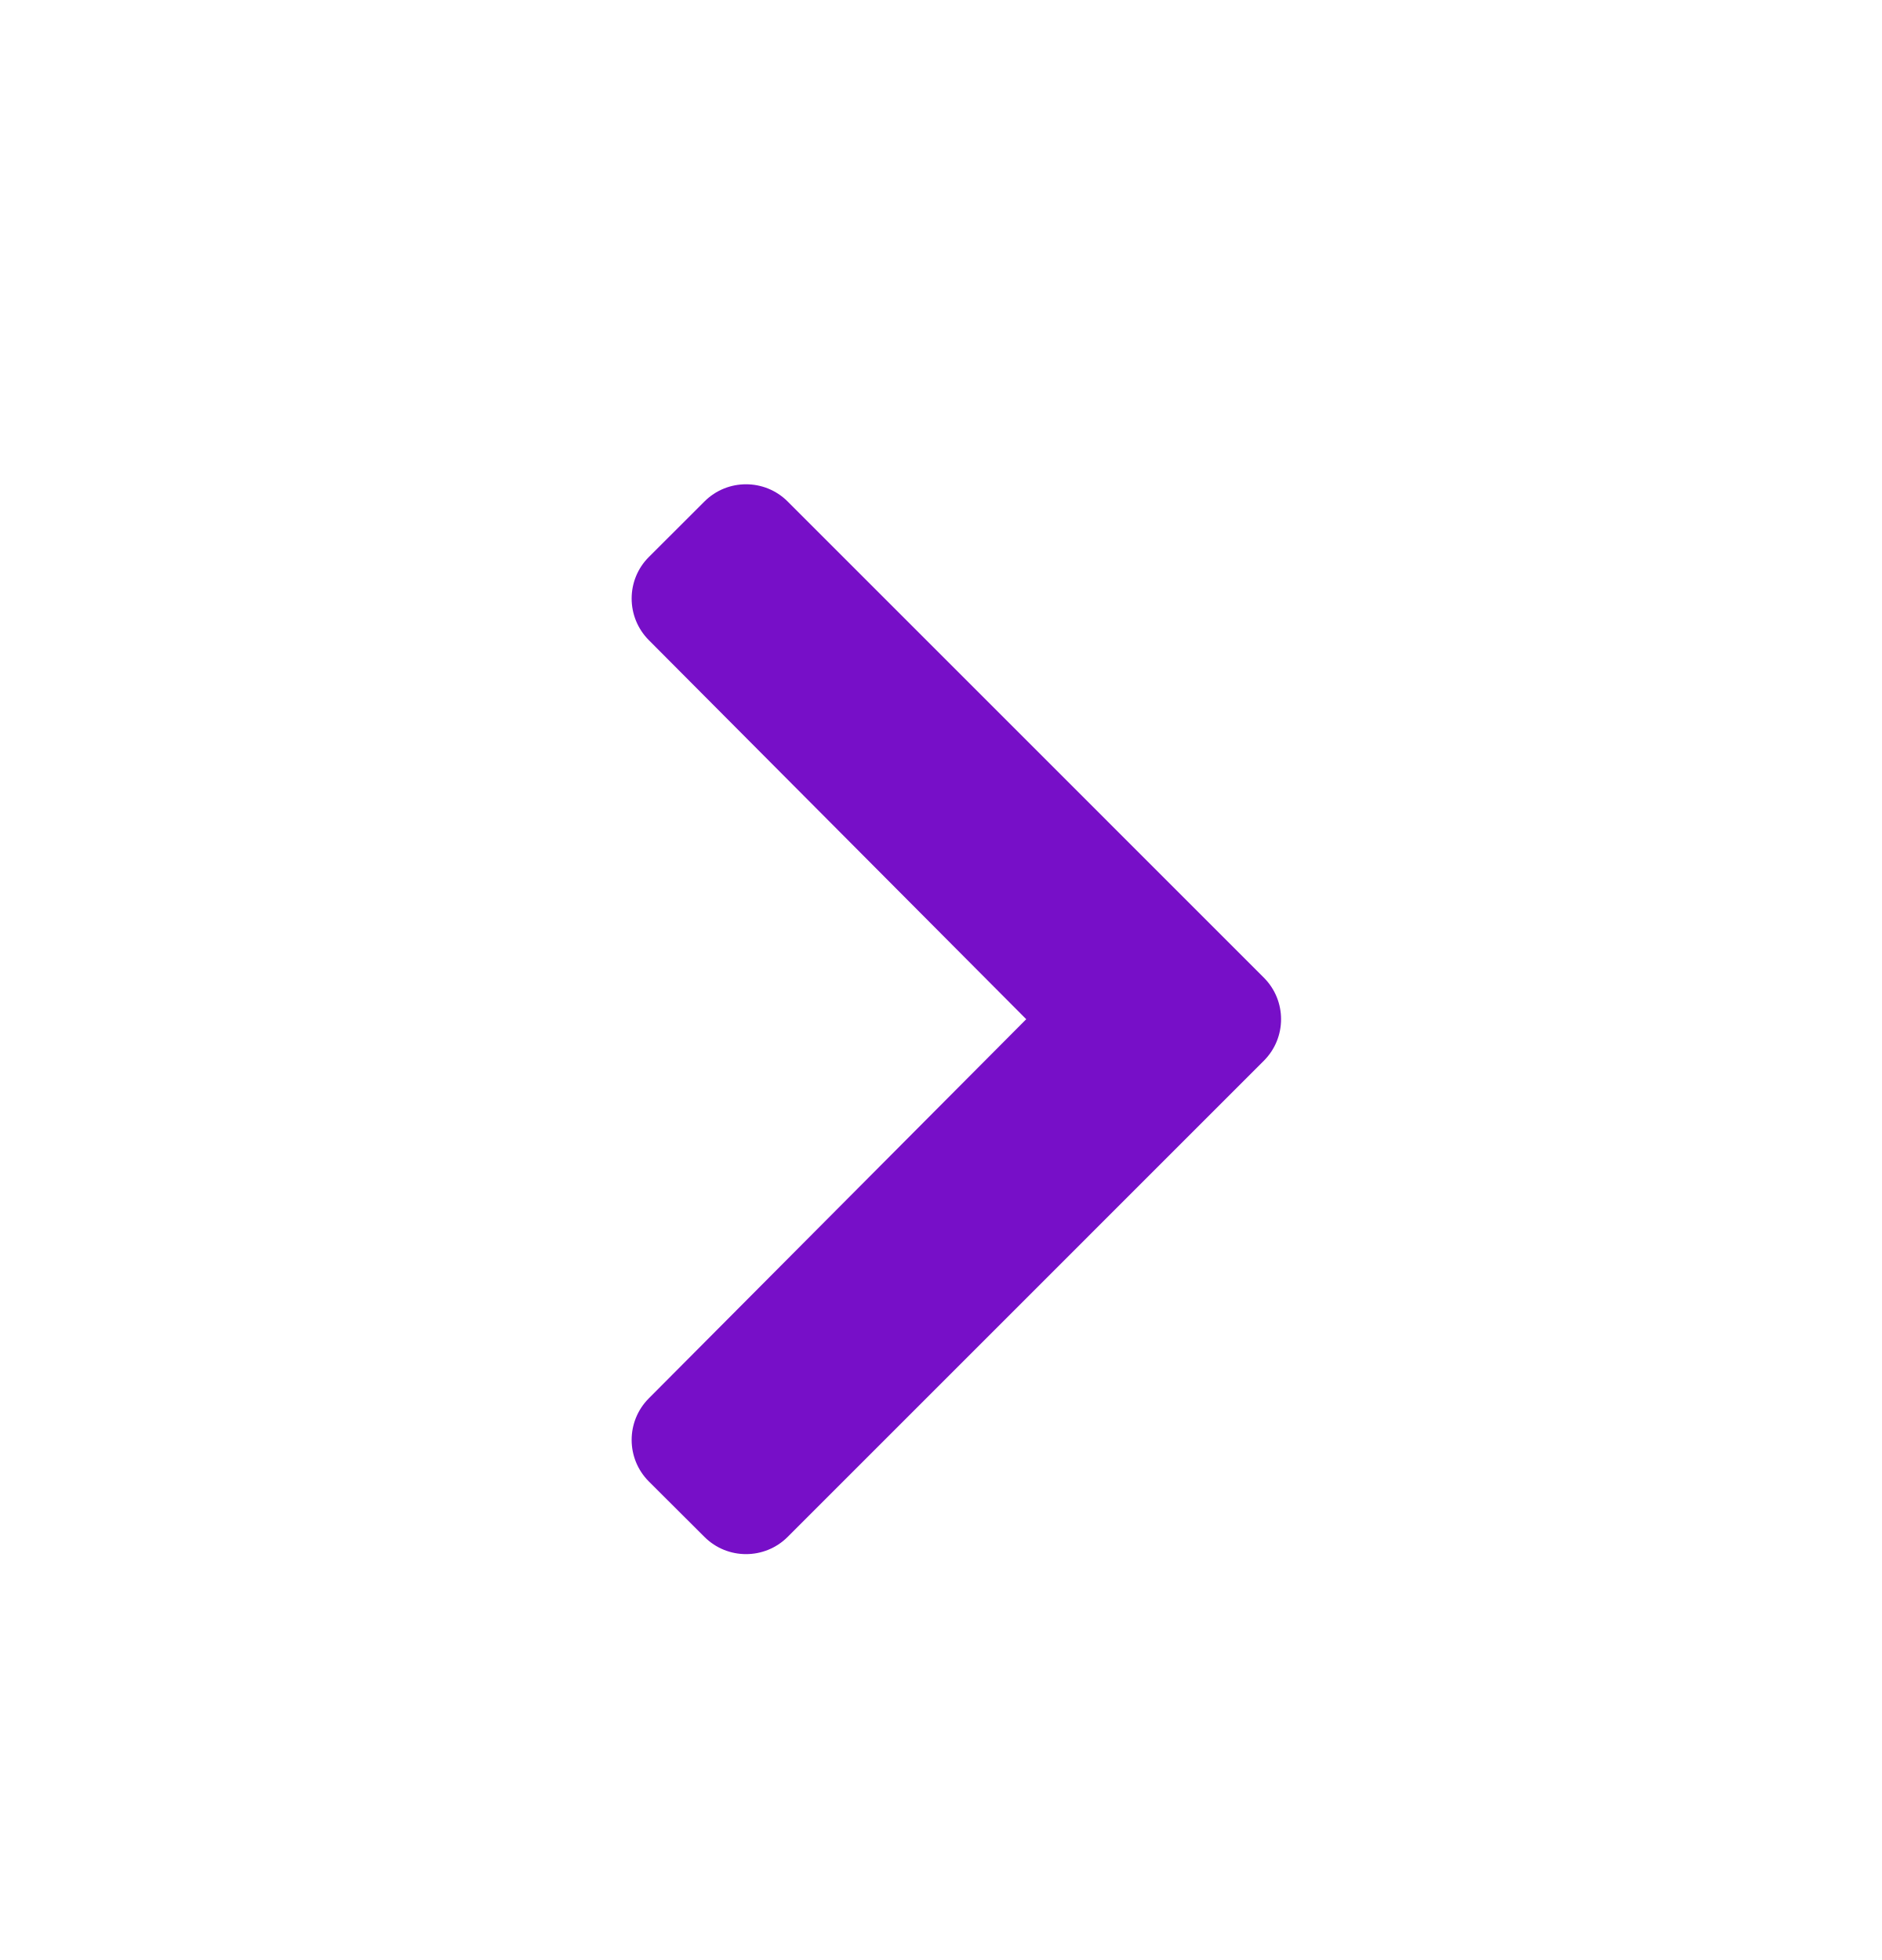
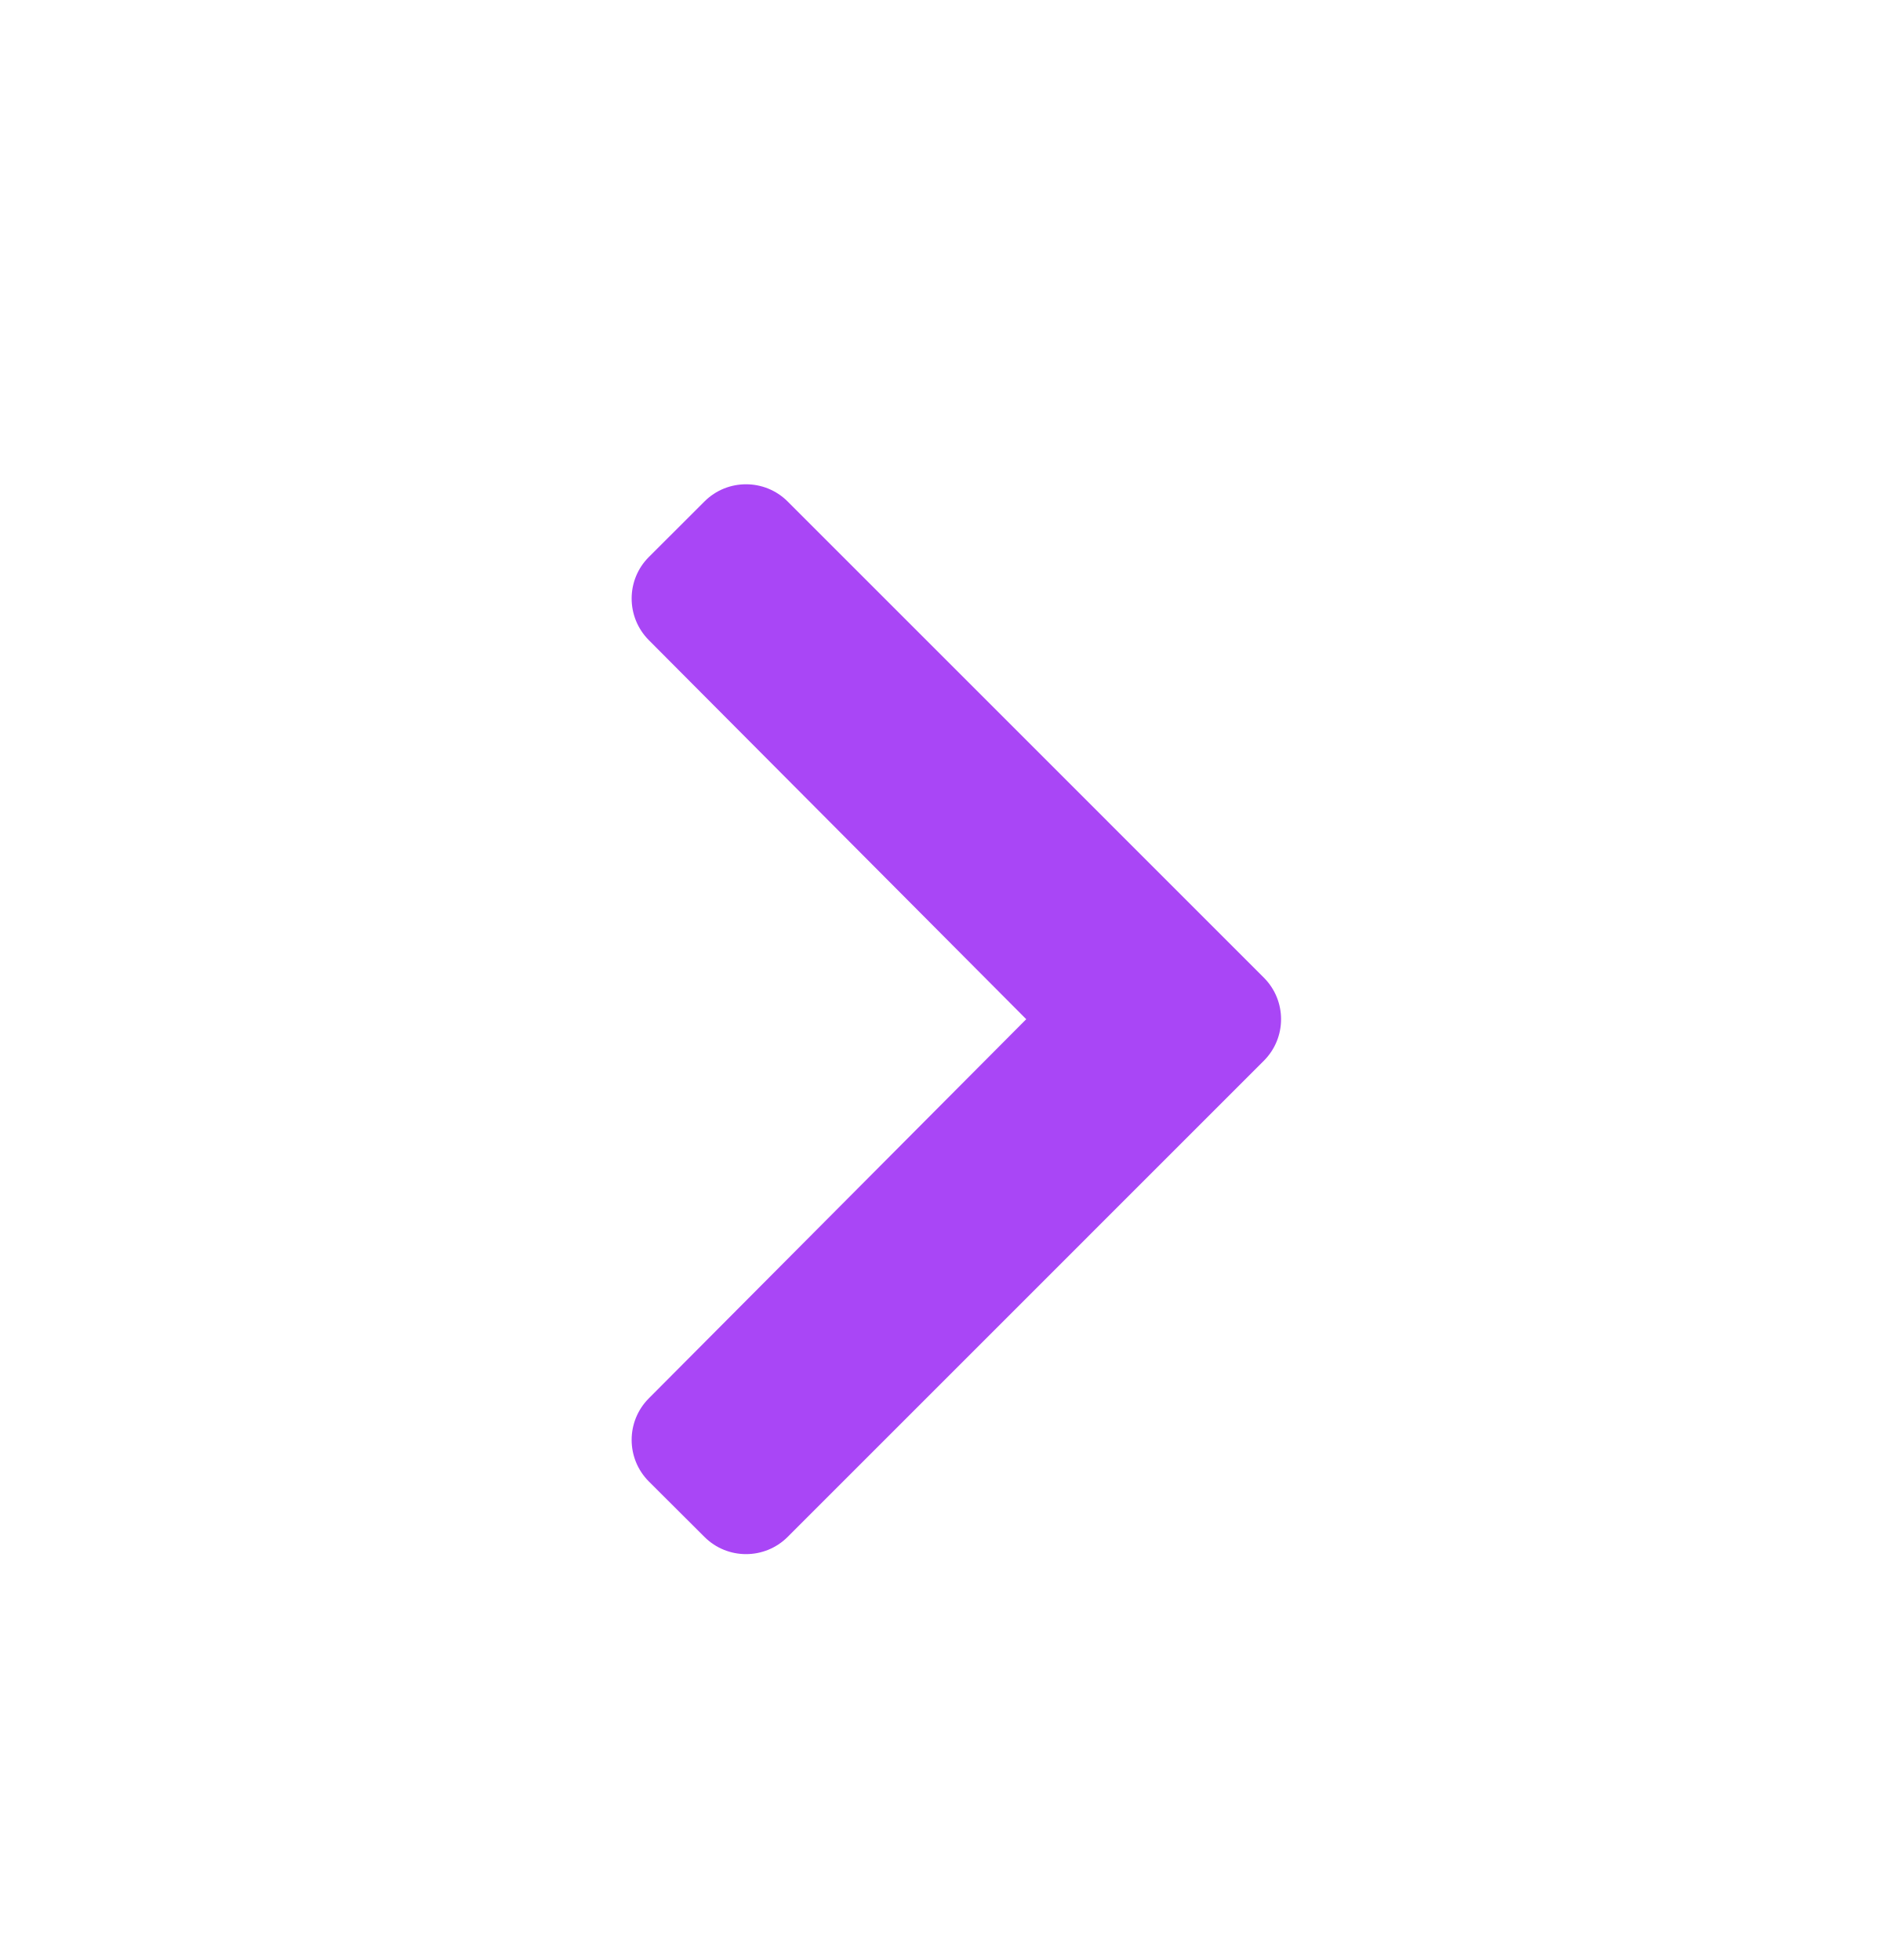
<svg xmlns="http://www.w3.org/2000/svg" width="24" height="25" viewBox="0 0 24 25">
-   <path fill="#770FC8" fill-rule="evenodd" d="M10.044 19.604l6.073-6.074c.293-.293.293-.767 0-1.06l-6.073-6.074c-.293-.292-.768-.292-1.06 0l-.71.709c-.292.292-.292.766 0 1.06L13.087 13l-4.813 4.836c-.292.293-.292.767 0 1.06l.71.708c.292.292.767.292 1.06 0z" />
+   <path fill="#a946f6" fill-rule="evenodd" d="M10.044 19.604l6.073-6.074c.293-.293.293-.767 0-1.06l-6.073-6.074c-.293-.292-.768-.292-1.06 0l-.71.709c-.292.292-.292.766 0 1.06L13.087 13l-4.813 4.836c-.292.293-.292.767 0 1.06l.71.708c.292.292.767.292 1.06 0z" />
</svg>
